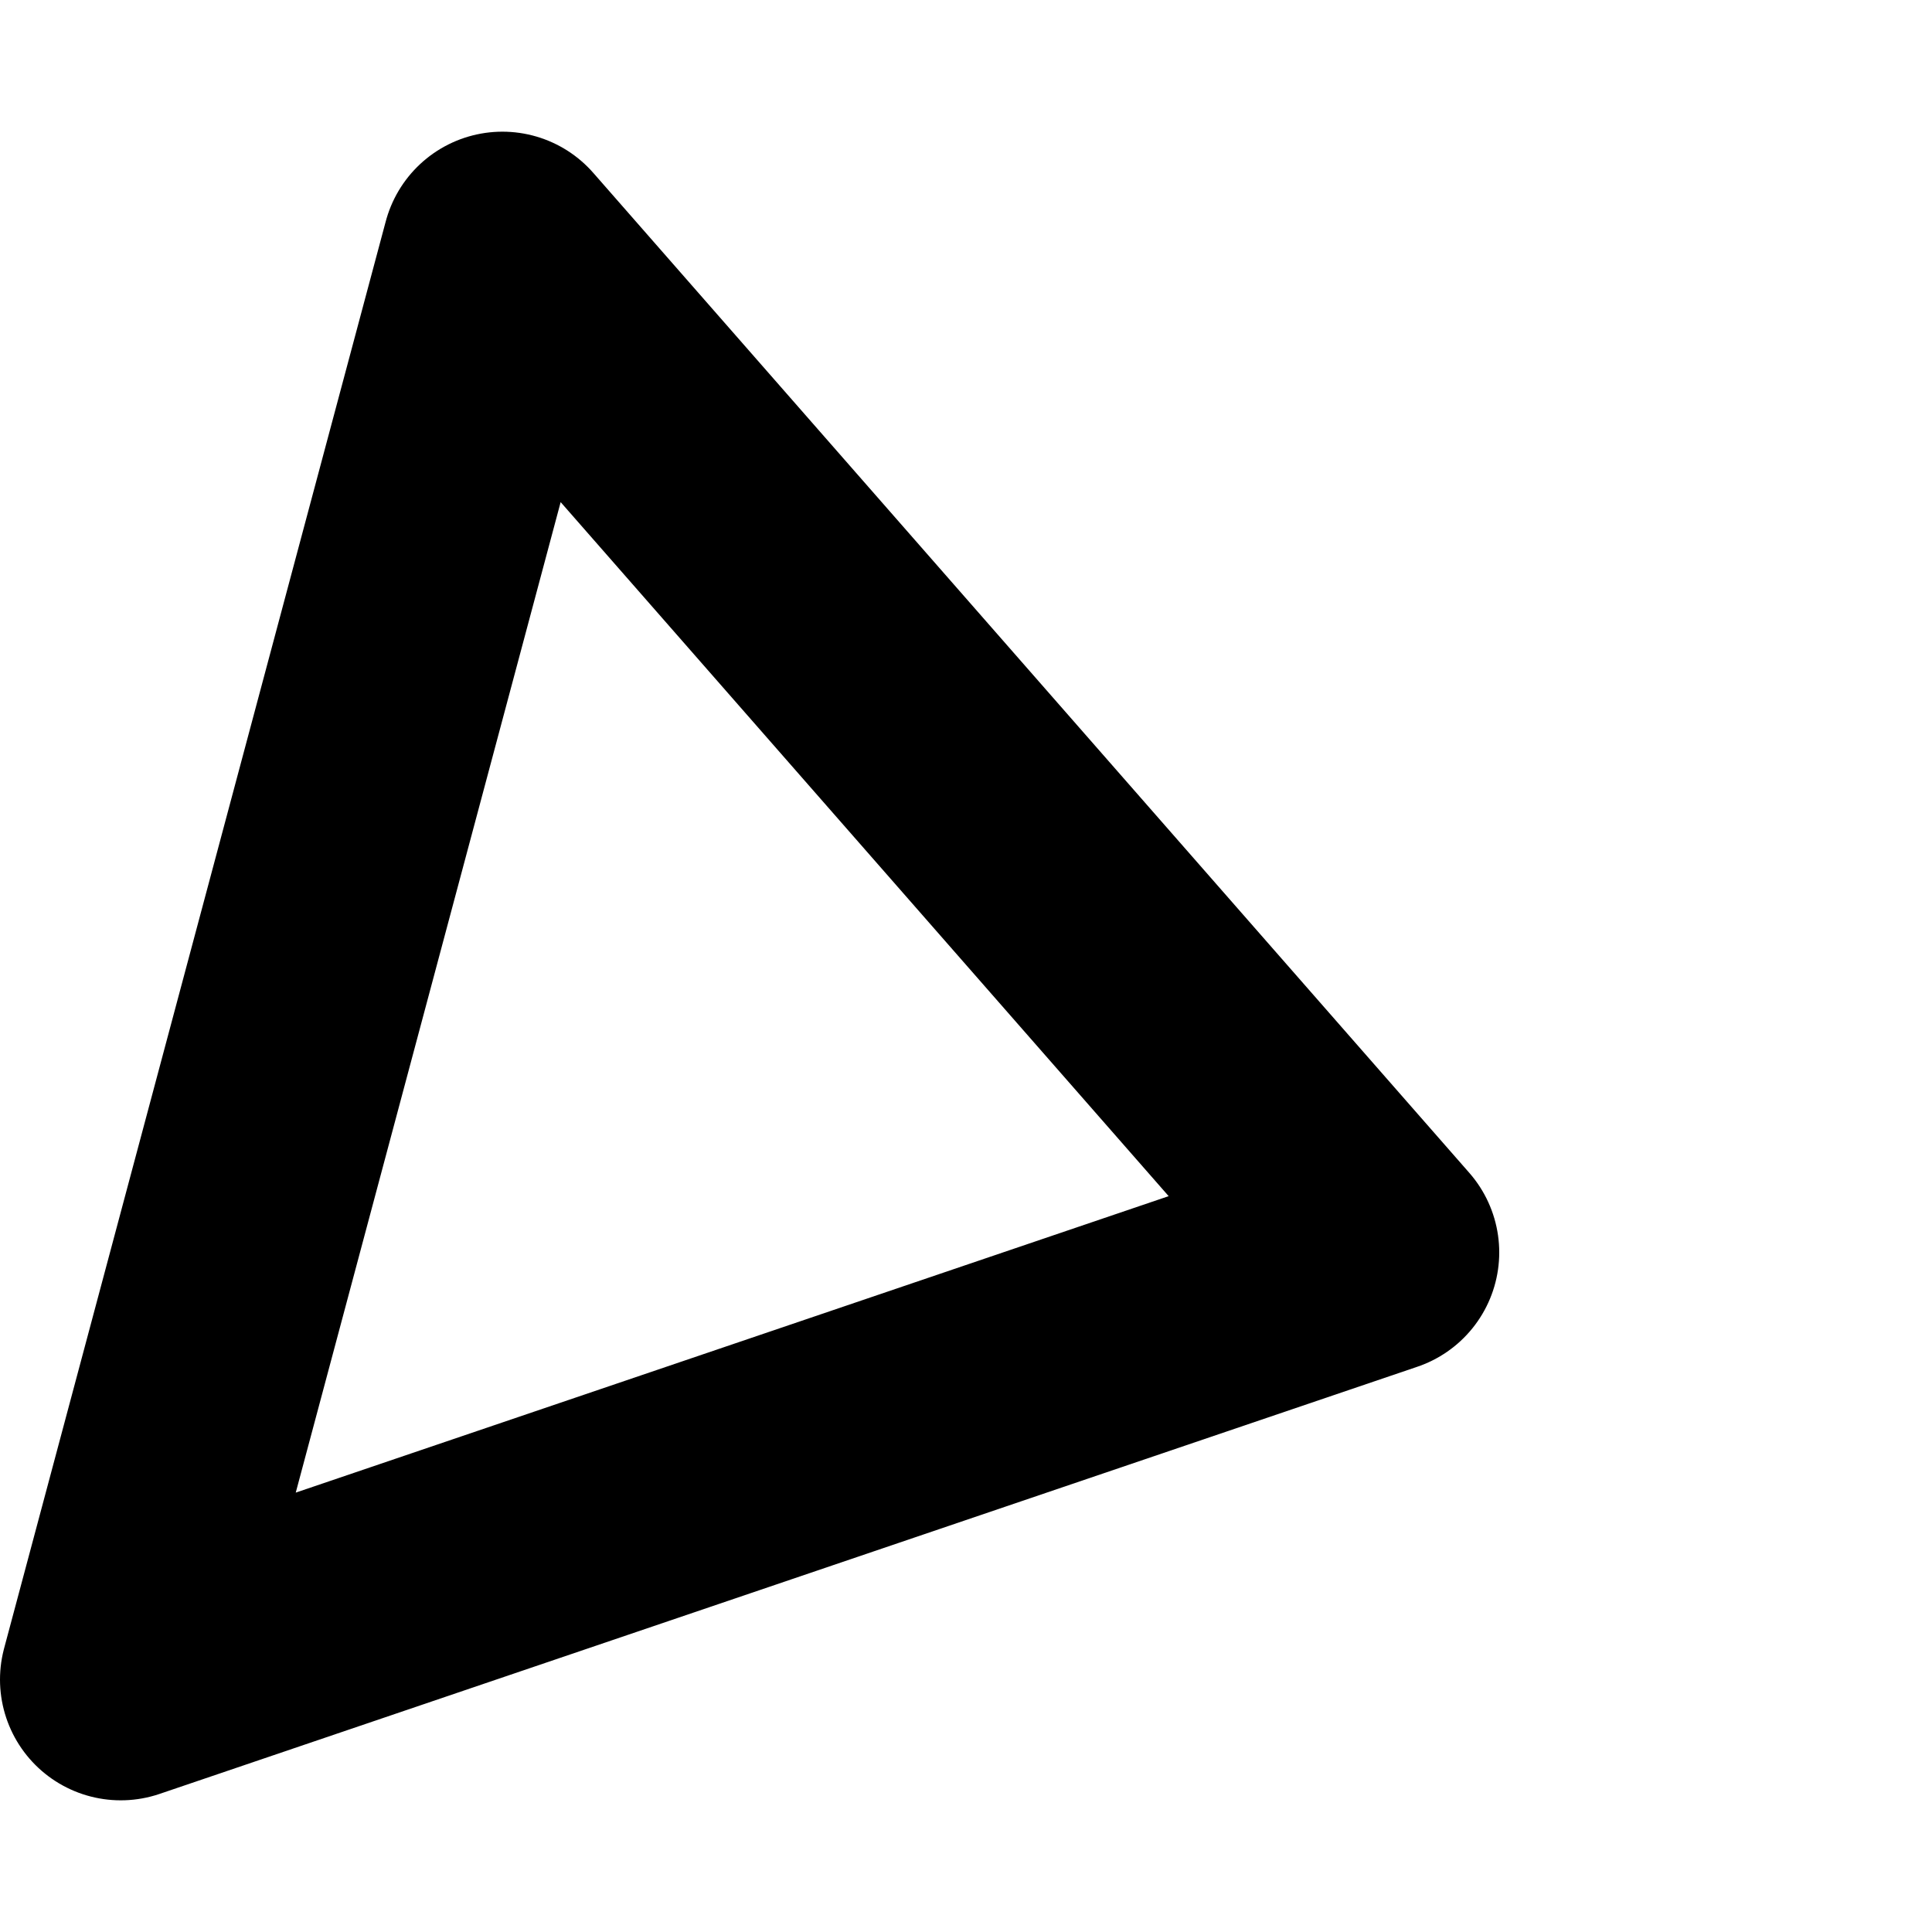
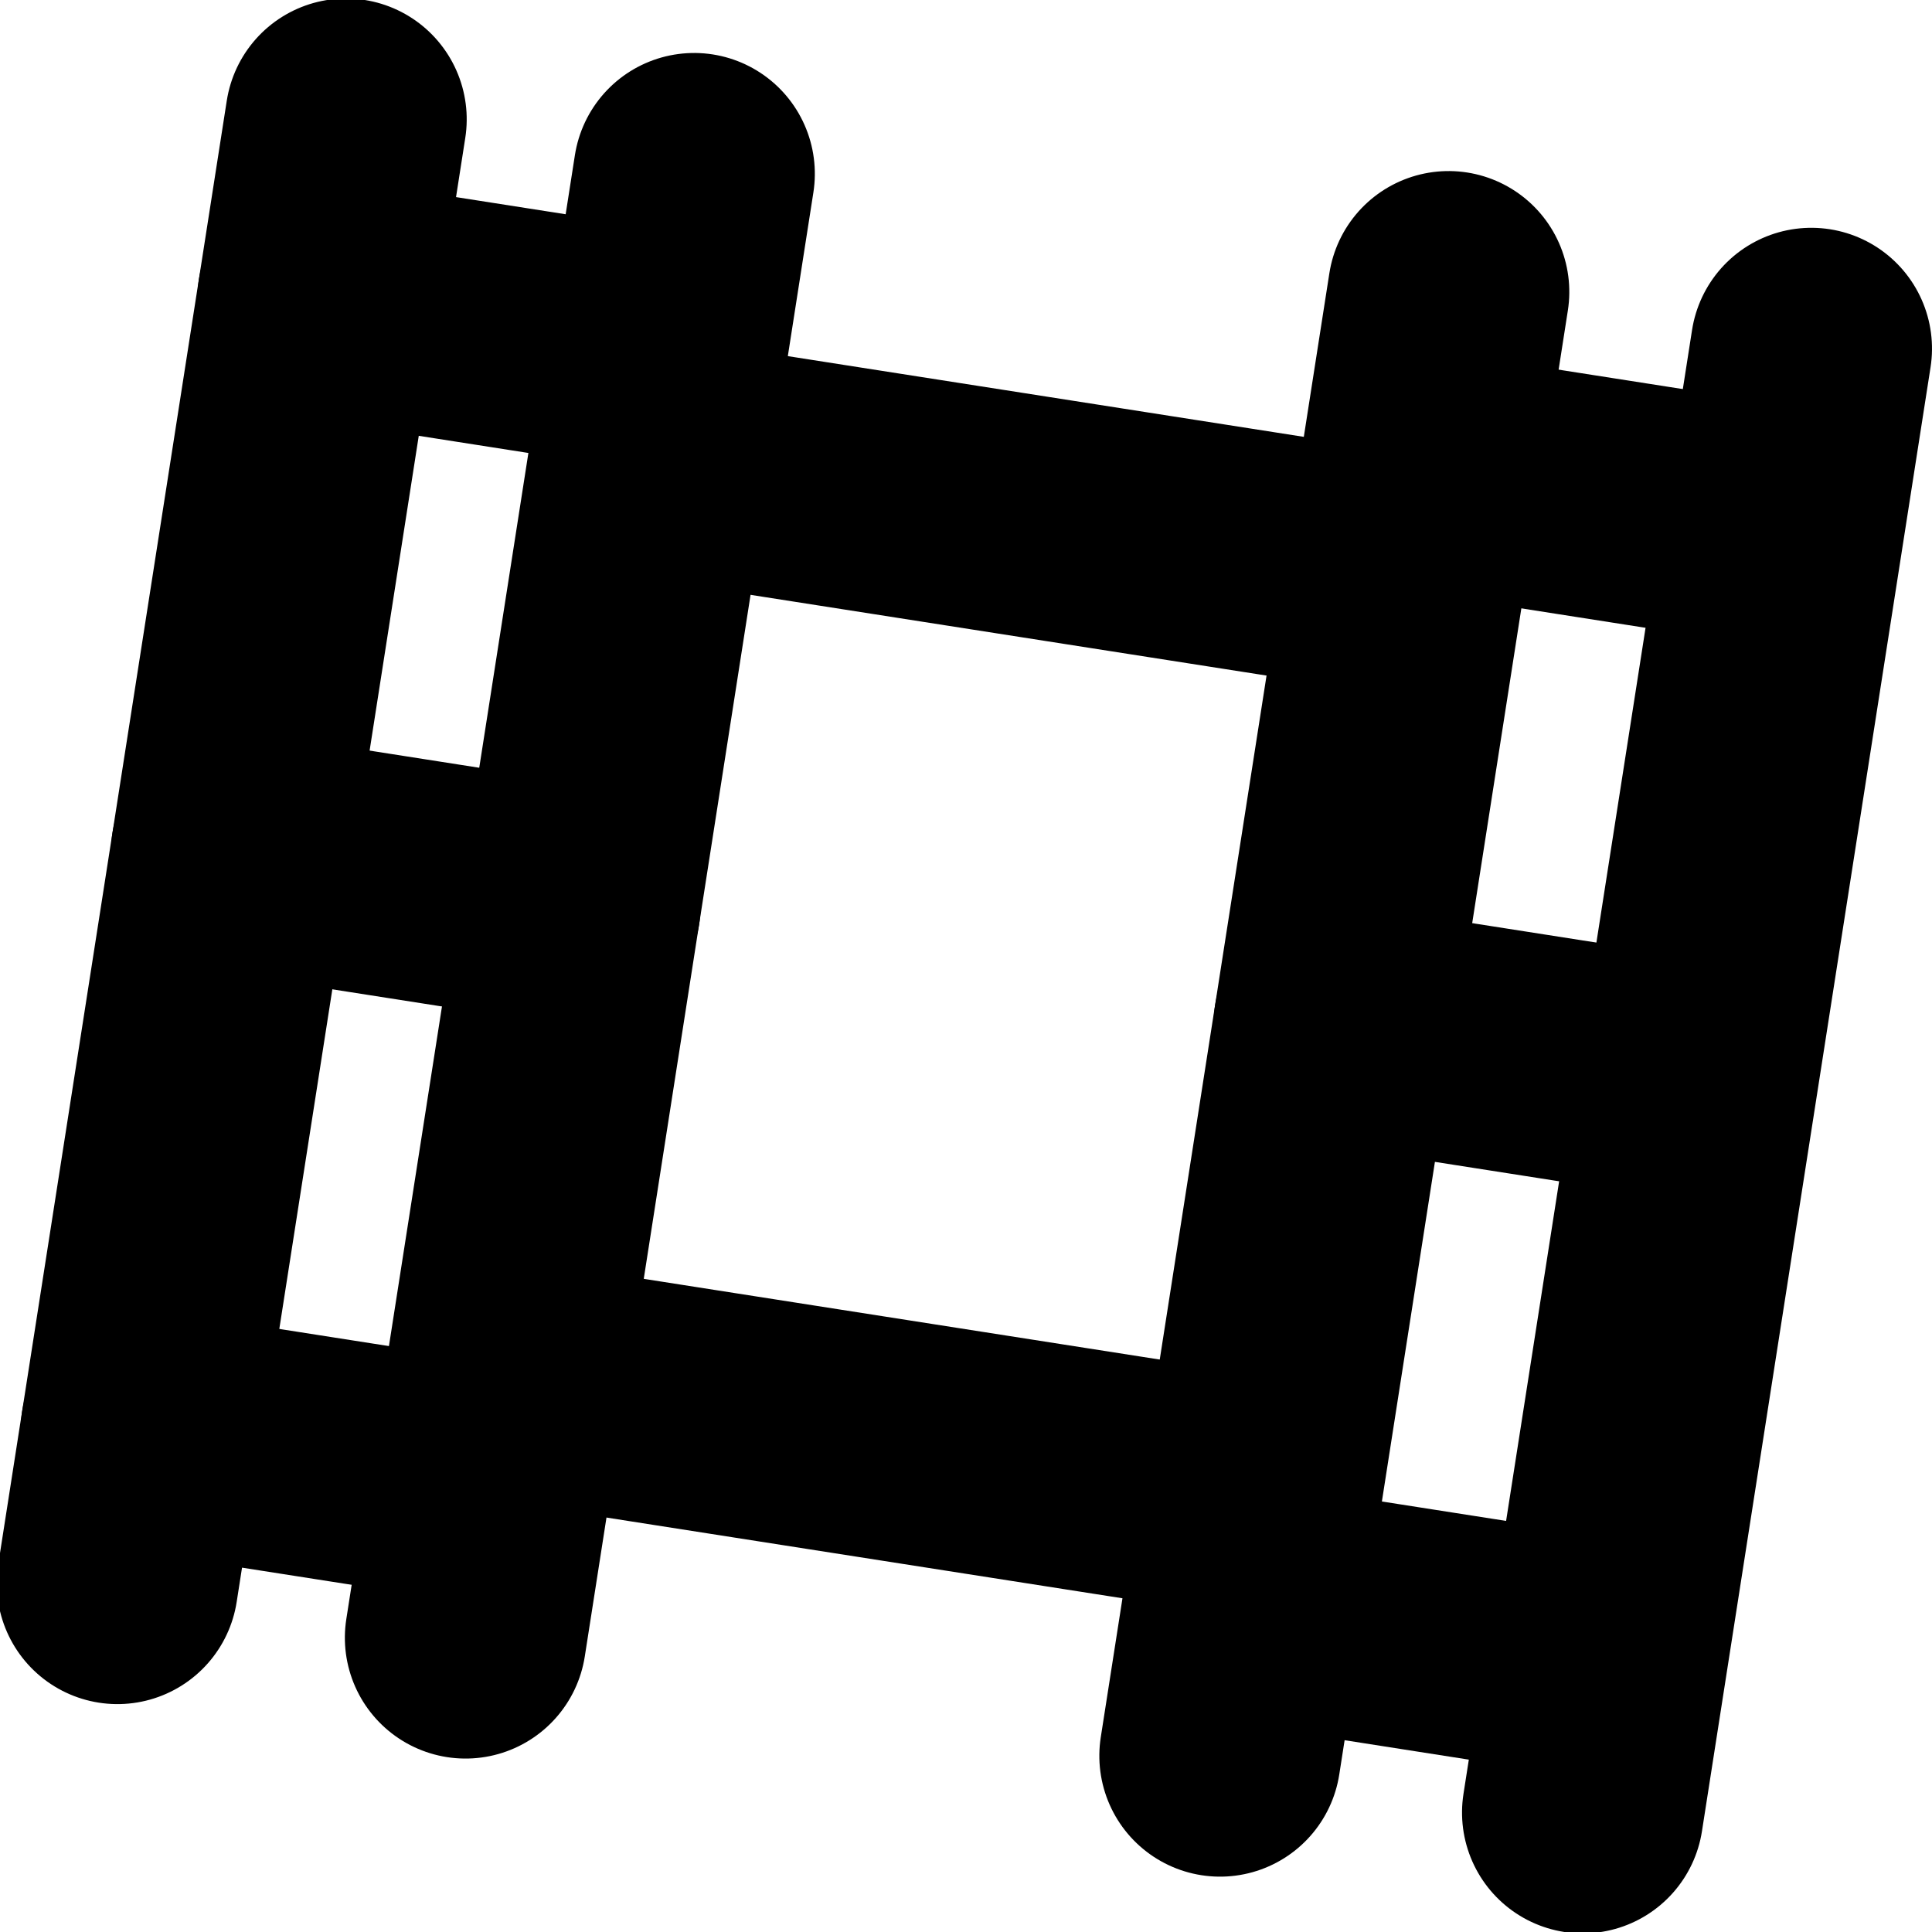
- <svg xmlns="http://www.w3.org/2000/svg" width="32" height="32" viewBox="0 0 32 32" version="1.1" id="svg1">
-   <defs id="defs1" />
-   <g id="layer1">
-     <path id="path1" style="fill:none;stroke:#000000;stroke-width:4;stroke-linecap:round;stroke-linejoin:round;stroke-miterlimit:2.3;stroke-dasharray:none;paint-order:stroke markers fill" d="M 8.322,4.181 2,27.819 22.832,20.744 Z" />
+ <svg xmlns="http://www.w3.org/2000/svg" width="32" height="32" version="1.1" viewBox="0 0 32 32">
+   <g transform="matrix(.86511 .13534 -.13521 .86594 4.318 -.018093)" fill="none" stroke="#000" stroke-linecap="round" stroke-linejoin="round" stroke-miterlimit="2.3" stroke-width="4.566">
+     <path d="m30 2v28.002" />
+     <path d="m1.946 1.999v28.002" />
+     <path d="m8.611 1.999v28.002" />
+     <path d="m8.972 7.413h14.001" />
+     <path d="m1.946 5.413h6.666" />
+     <path d="m1.946 16h6.666" />
+     <path d="m1.946 27.062h6.666" />
+     <path d="m23.056 5.414h6.666" />
+     <path d="m23.056 16.001h6.666" />
+     <path d="m23.056 27.063h6.666" />
+     <path d="m8.611 25.062h14.001" />
+     <path d="m23.056 2v28.002" />
  </g>
</svg>
